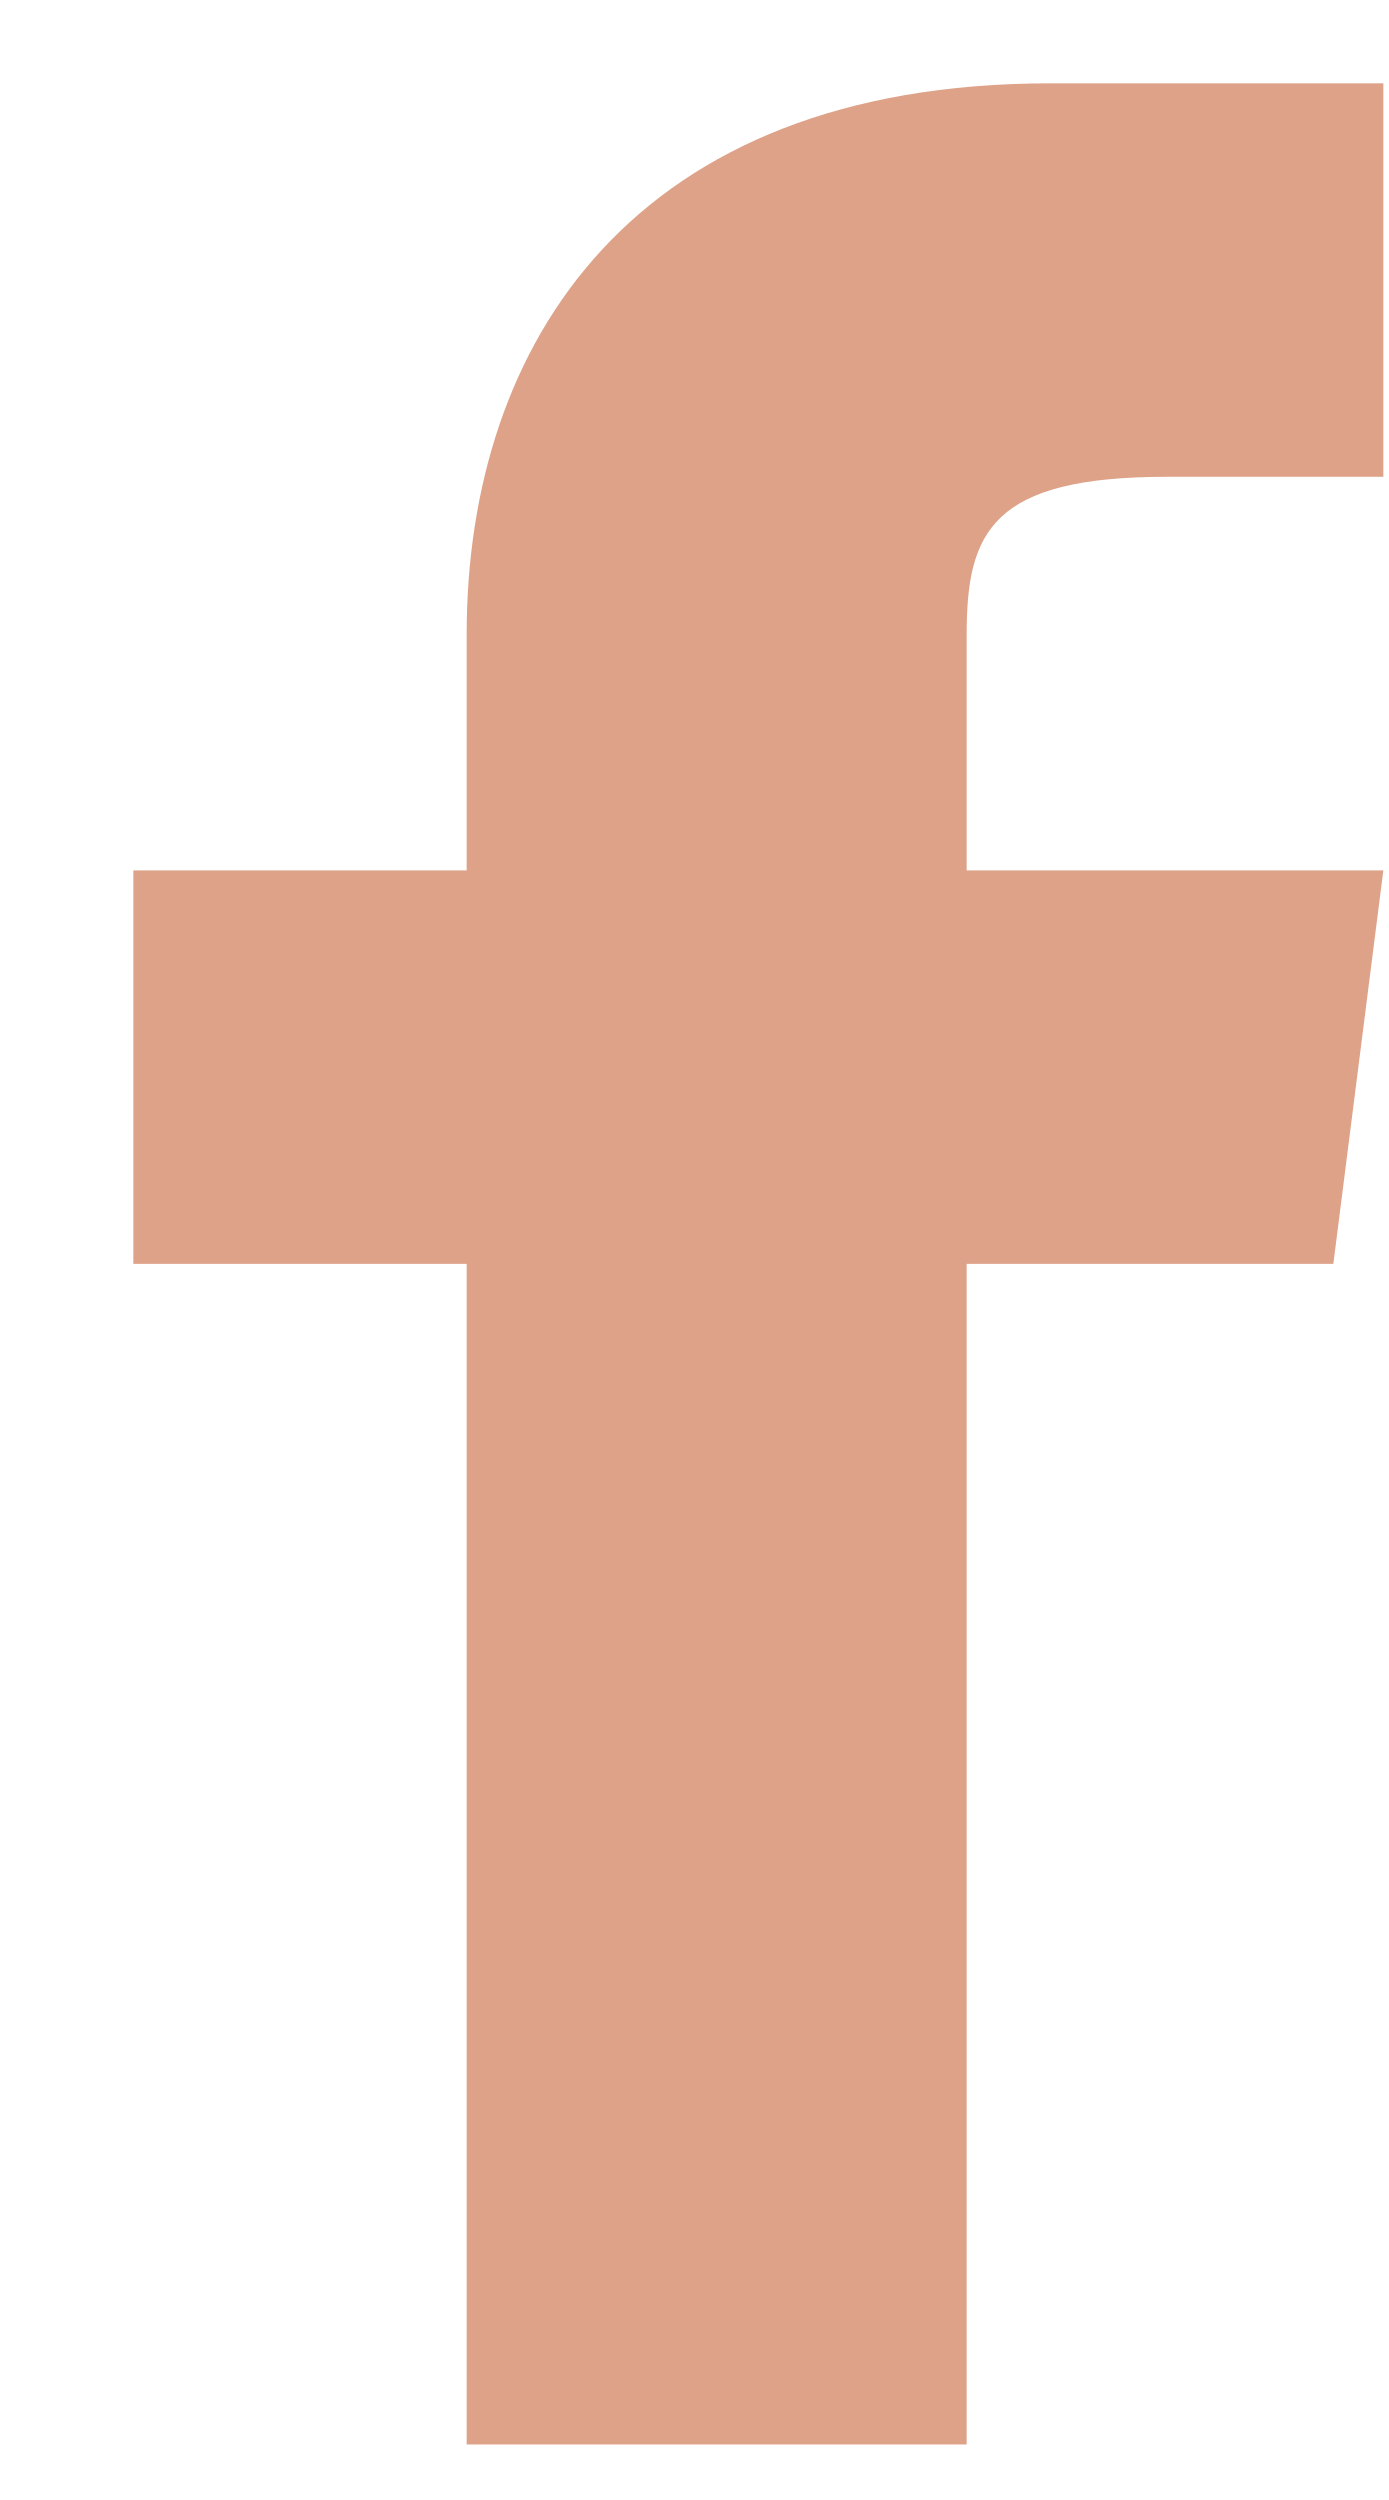
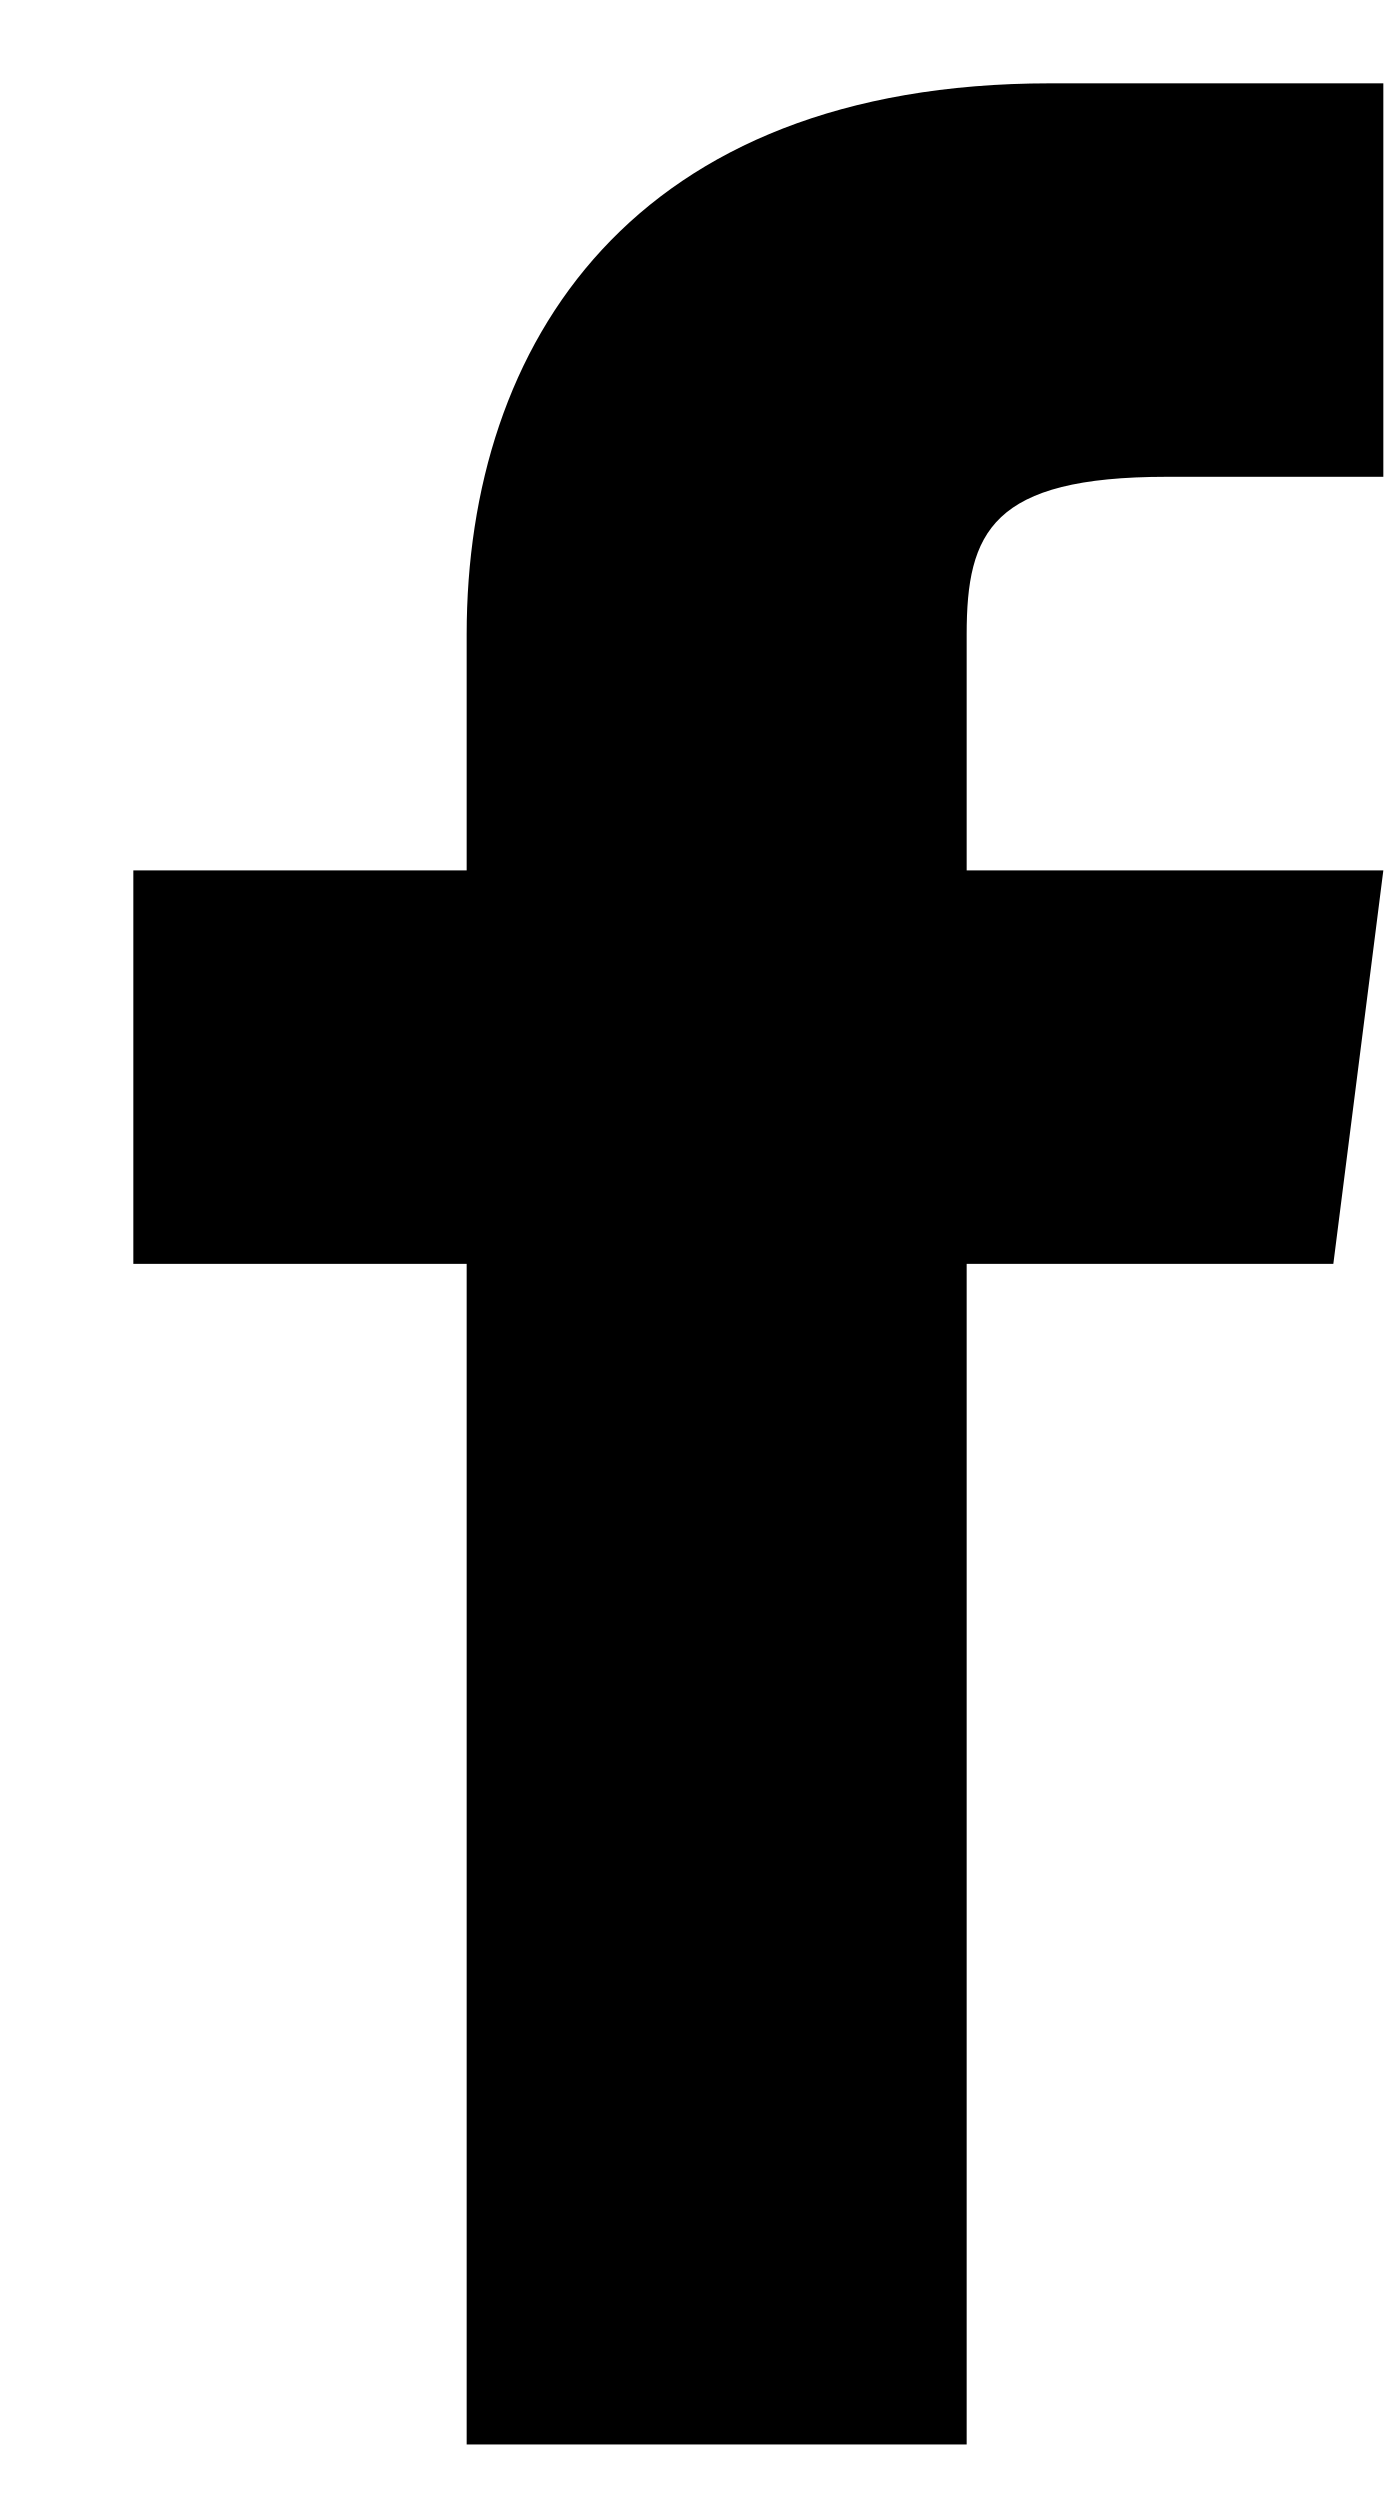
- <svg xmlns="http://www.w3.org/2000/svg" width="10" height="18" viewBox="0 0 10 18" fill="none">
-   <path d="M6.96 6.267V4.567C6.96 3.83 7.14 3.433 8.4 3.433H9.96V0.6H7.56C4.56 0.6 3.36 2.47 3.36 4.567V6.267H0.96V9.1H3.36V17.6H6.96V9.1H9.6L9.96 6.267H6.96Z" fill="#DDA288" />
+ <svg xmlns="http://www.w3.org/2000/svg" width="10" height="18" viewBox="0 0 10 18">
+   <path d="M6.96 6.267v-1.7c0-.737.18-1.134 1.44-1.134h1.56V.6h-2.4c-3 0-4.2 1.87-4.2 3.967v1.7H.96V9.1h2.4v8.5h3.6V9.1H9.6l.36-2.833h-3z" />
</svg>
